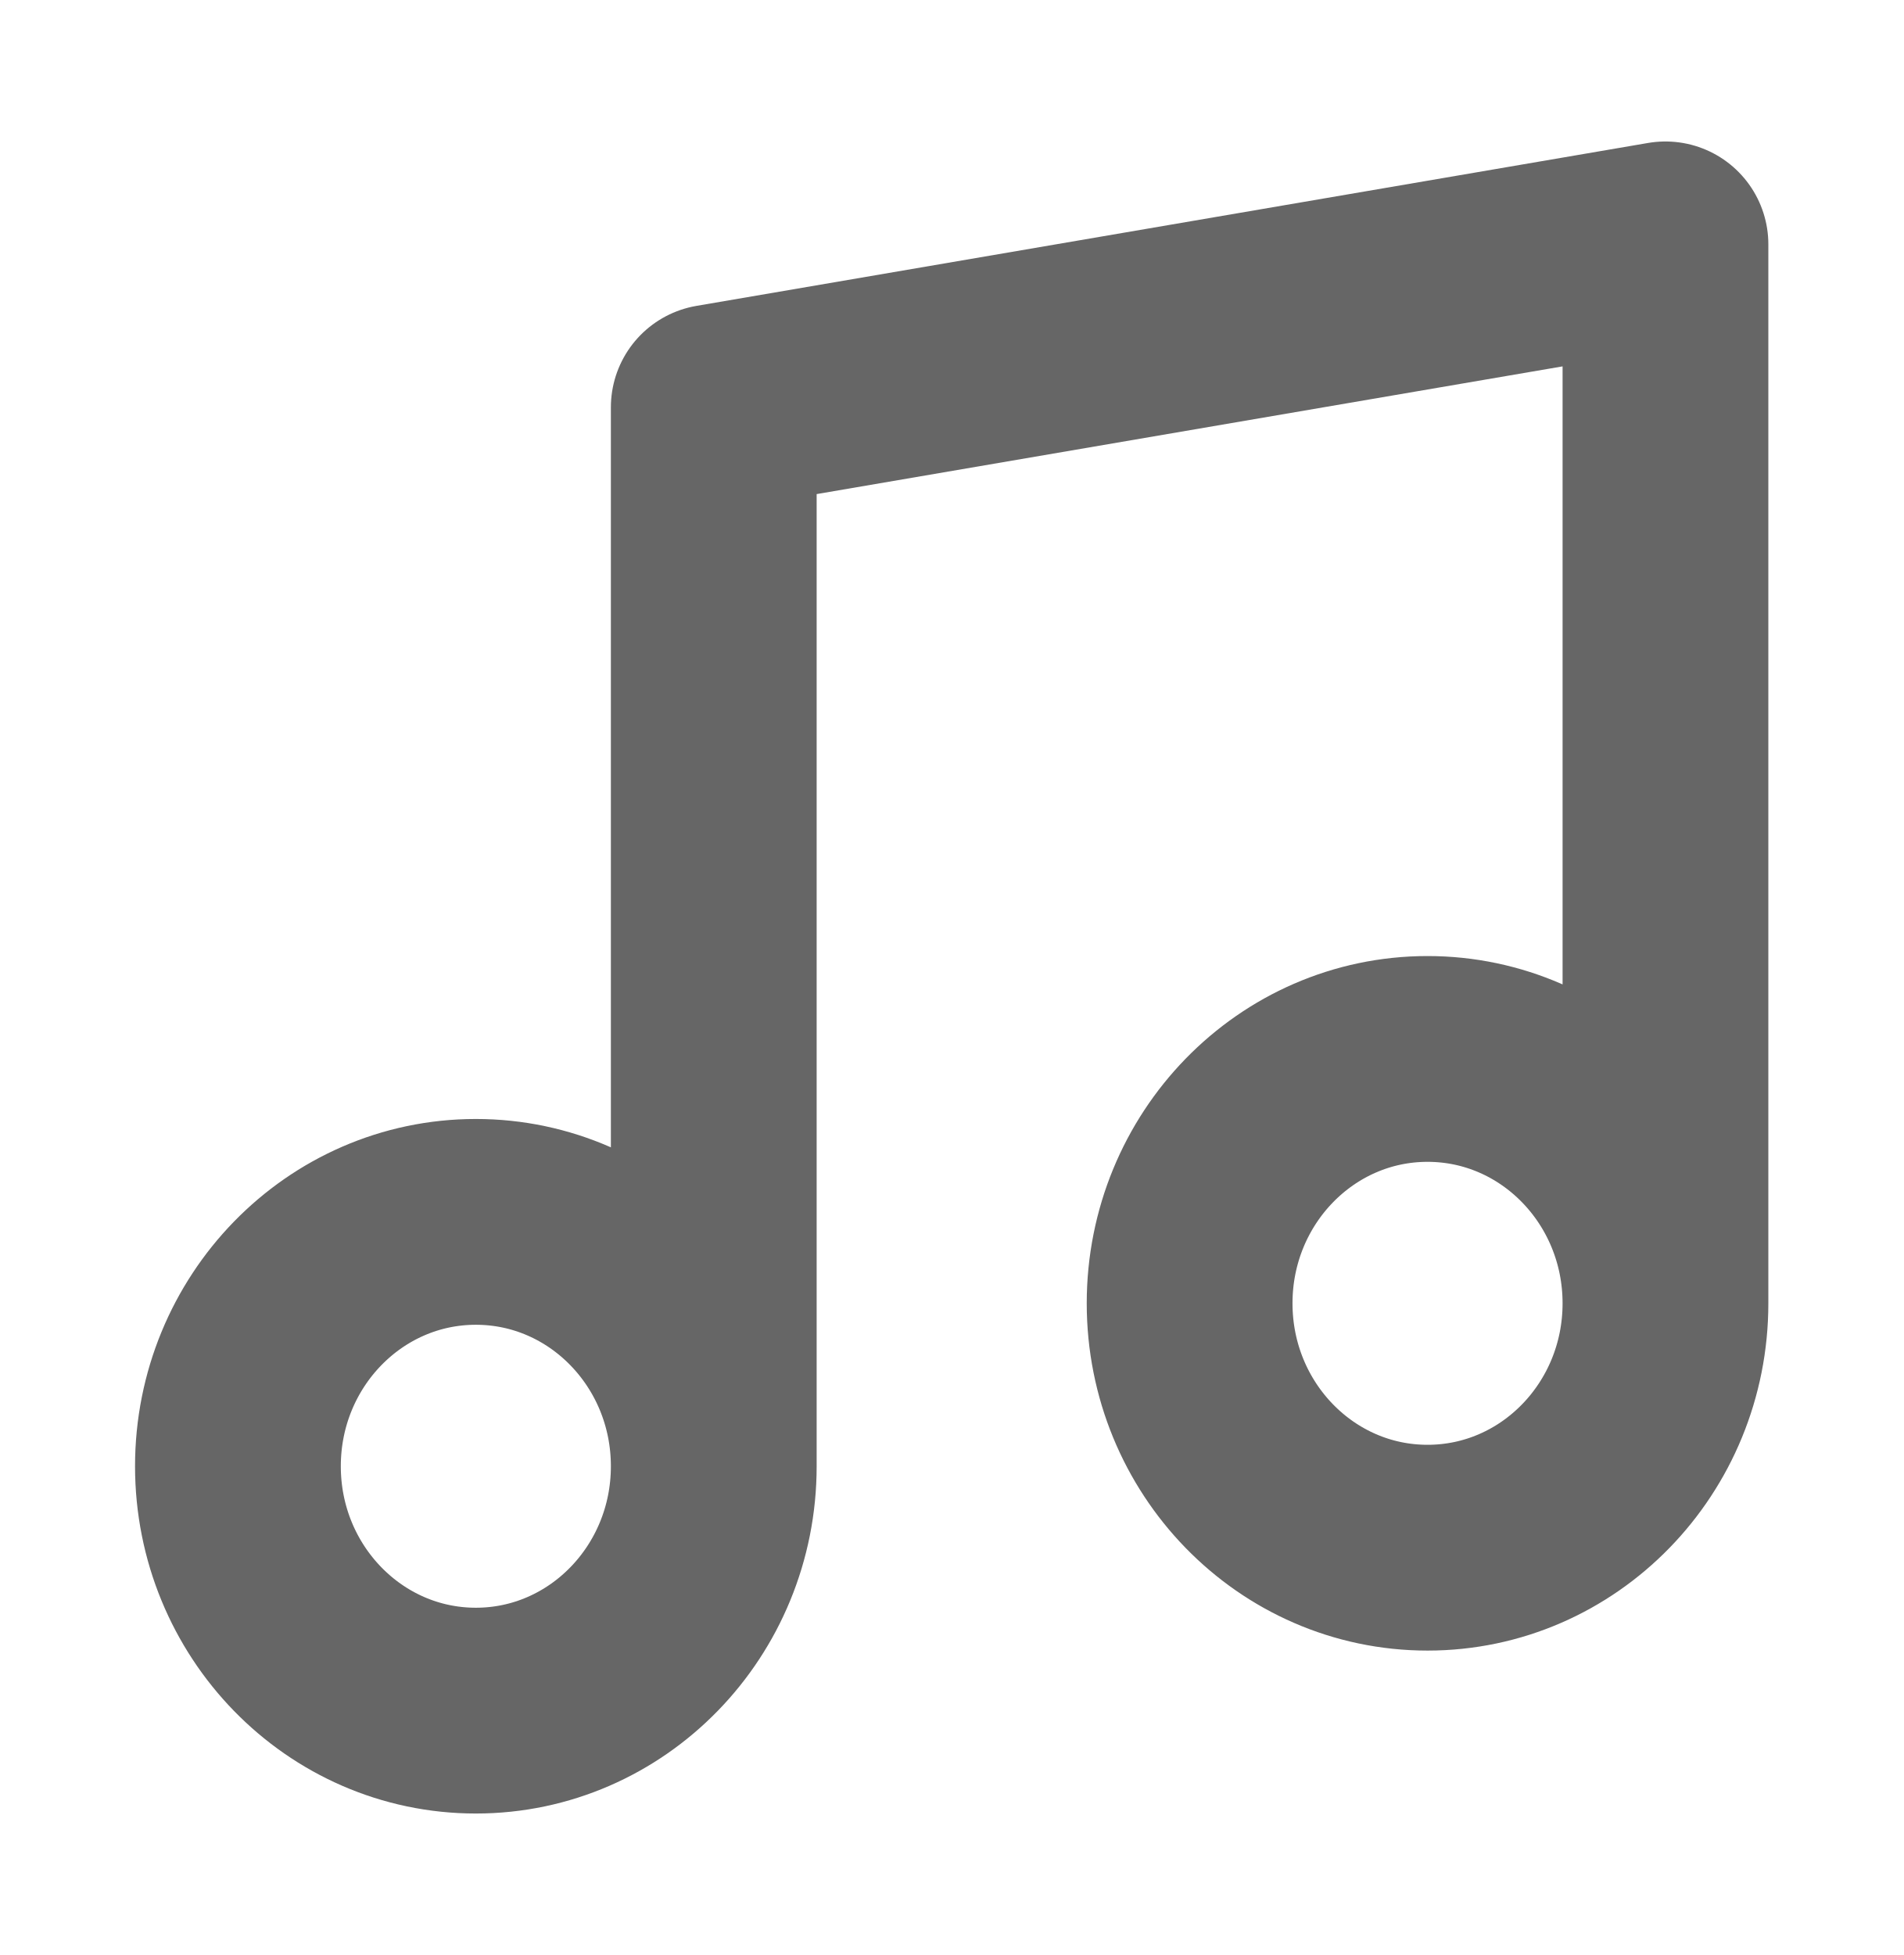
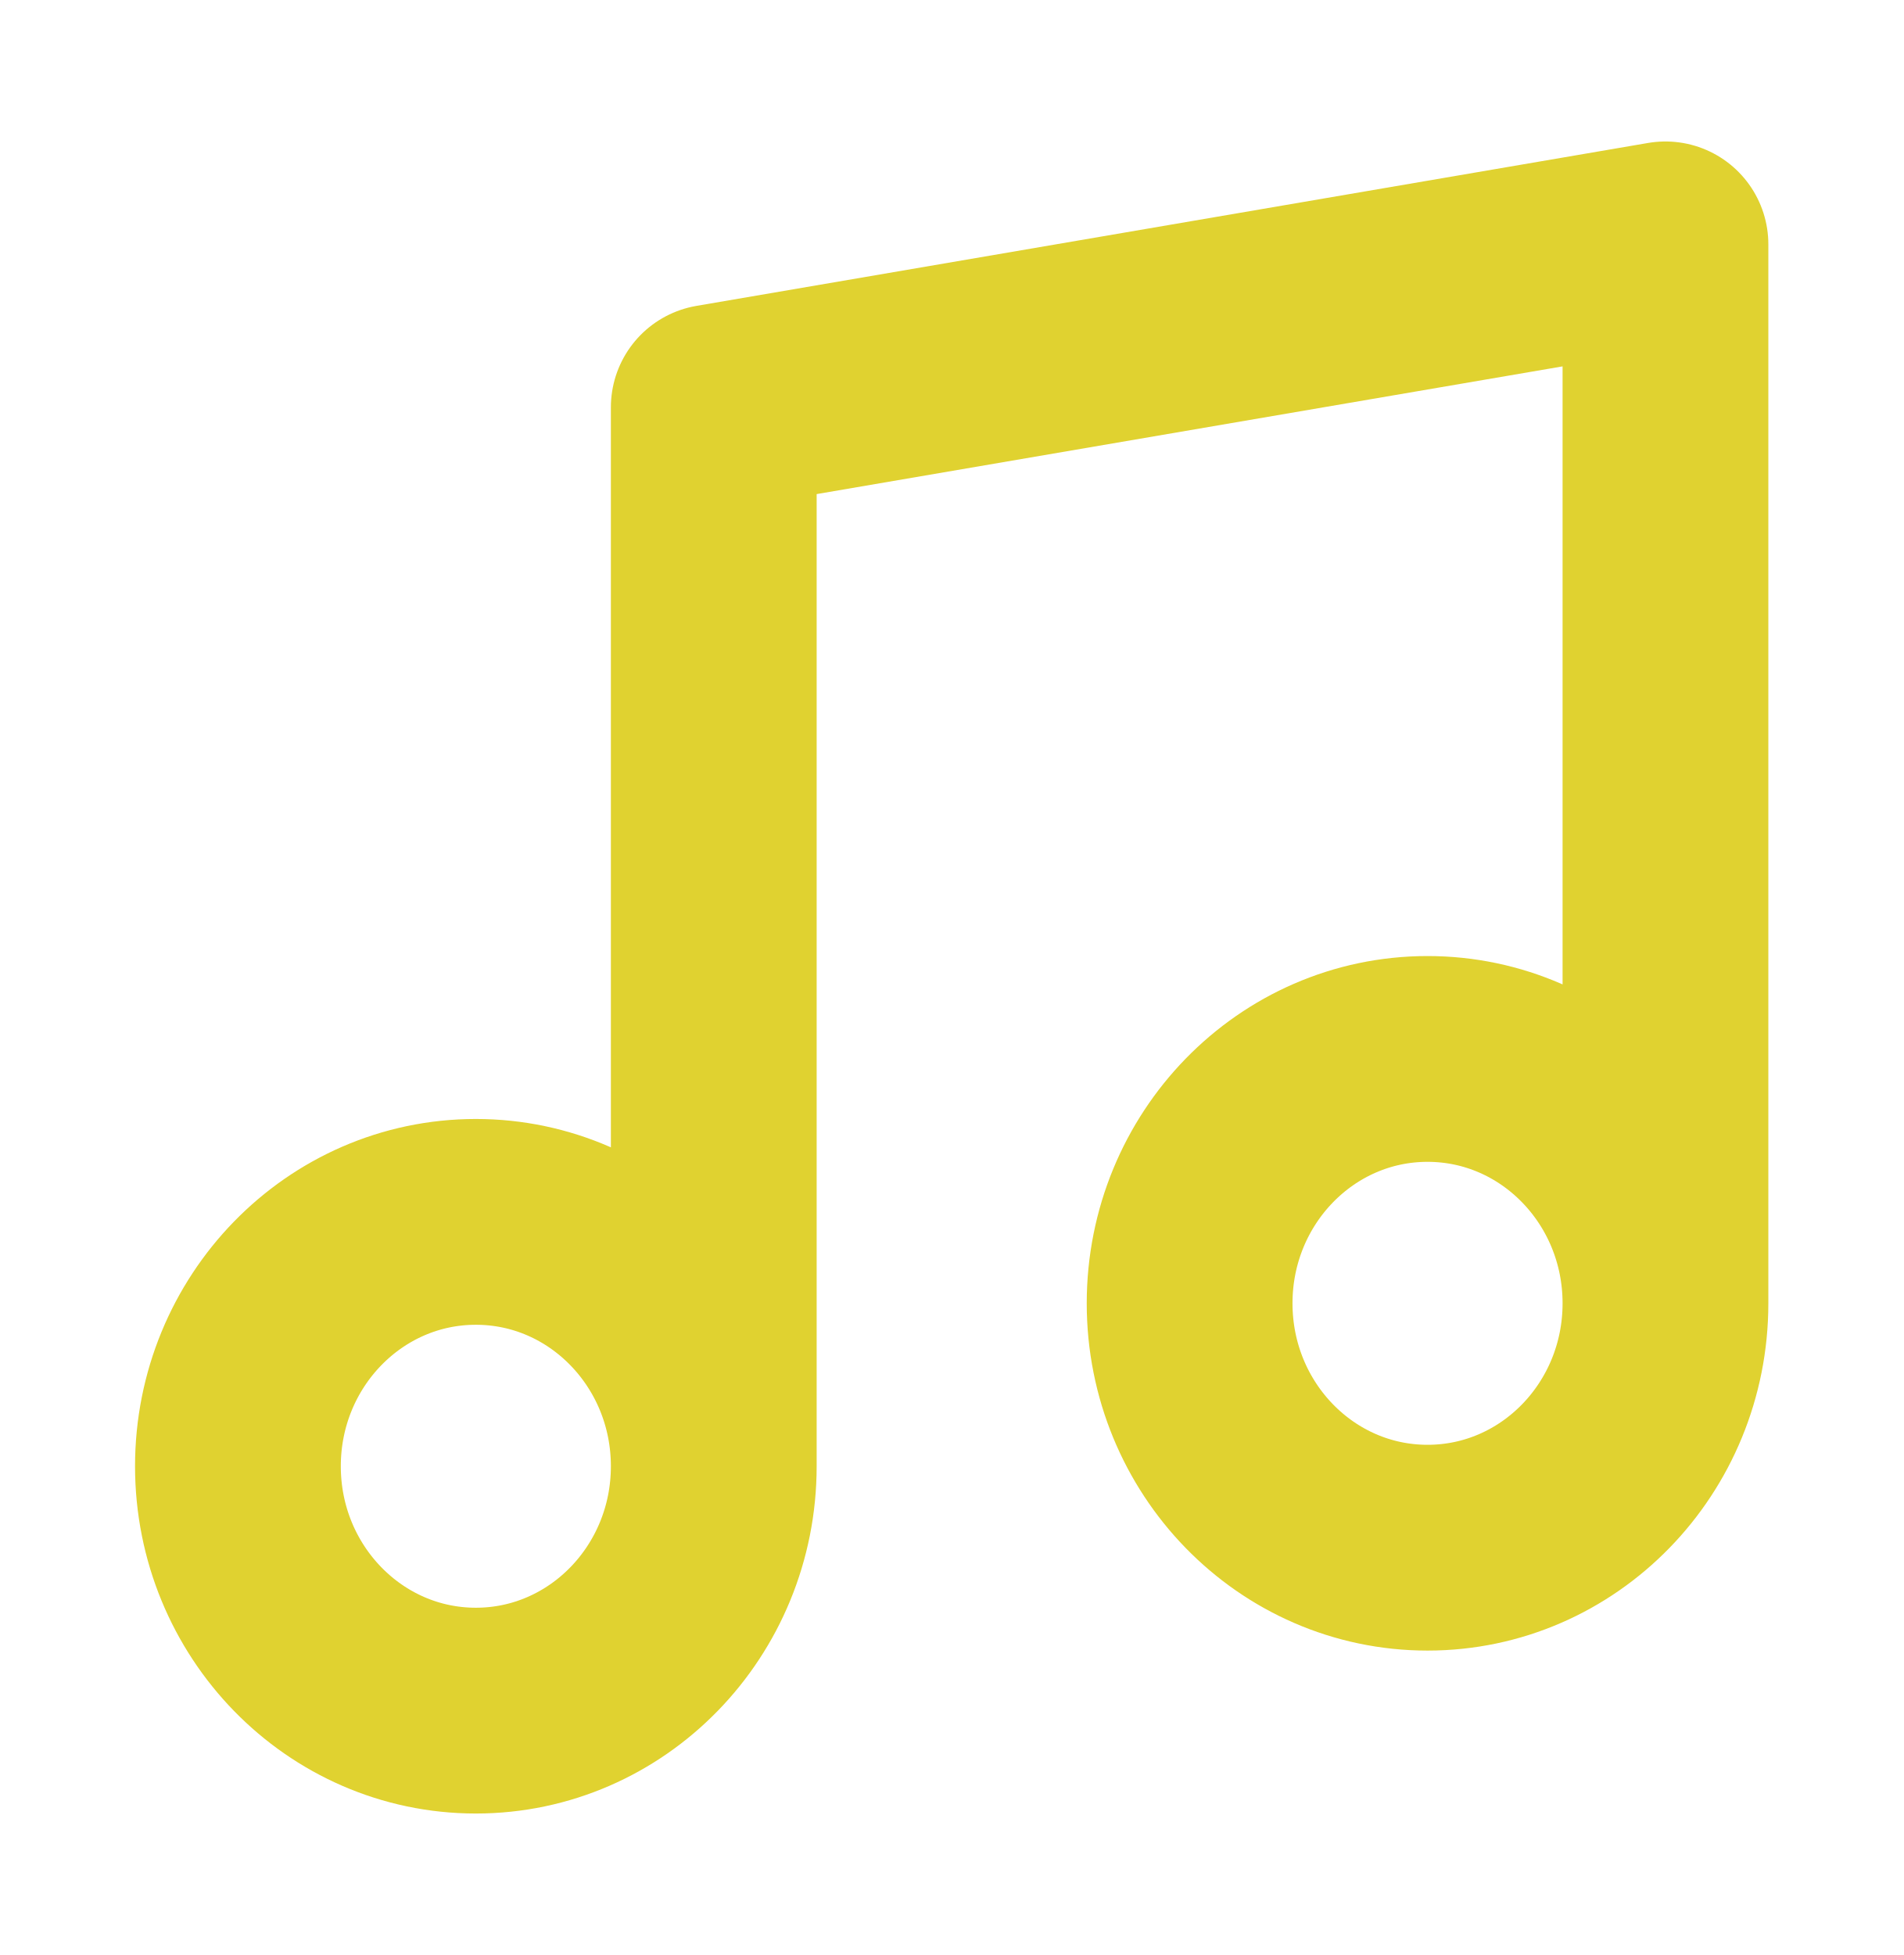
<svg xmlns="http://www.w3.org/2000/svg" viewBox="0 0 37 38" fill="none">
-   <path d="M13.875 28.5V7.917L32.375 4.75V25.333M13.875 28.5C13.875 31.123 11.804 33.25 9.25 33.25C6.696 33.25 4.625 31.123 4.625 28.5C4.625 25.877 6.696 23.75 9.25 23.75C11.804 23.75 13.875 25.877 13.875 28.5ZM32.375 25.333C32.375 27.957 30.304 30.083 27.75 30.083C25.196 30.083 23.125 27.957 23.125 25.333C23.125 22.71 25.196 20.583 27.75 20.583C30.304 20.583 32.375 22.71 32.375 25.333Z" stroke="#666" stroke-width="4" stroke-linecap="round" stroke-linejoin="round" />
+   <path d="M13.875 28.5V7.917L32.375 4.75V25.333M13.875 28.5C13.875 31.123 11.804 33.25 9.25 33.25C6.696 33.25 4.625 31.123 4.625 28.5C4.625 25.877 6.696 23.75 9.25 23.75C11.804 23.75 13.875 25.877 13.875 28.5ZM32.375 25.333C32.375 27.957 30.304 30.083 27.75 30.083C25.196 30.083 23.125 27.957 23.125 25.333C23.125 22.71 25.196 20.583 27.75 20.583C30.304 20.583 32.375 22.71 32.375 25.333Z" stroke="#E0D230" stroke-width="4" stroke-linecap="round" stroke-linejoin="round" />
</svg>
